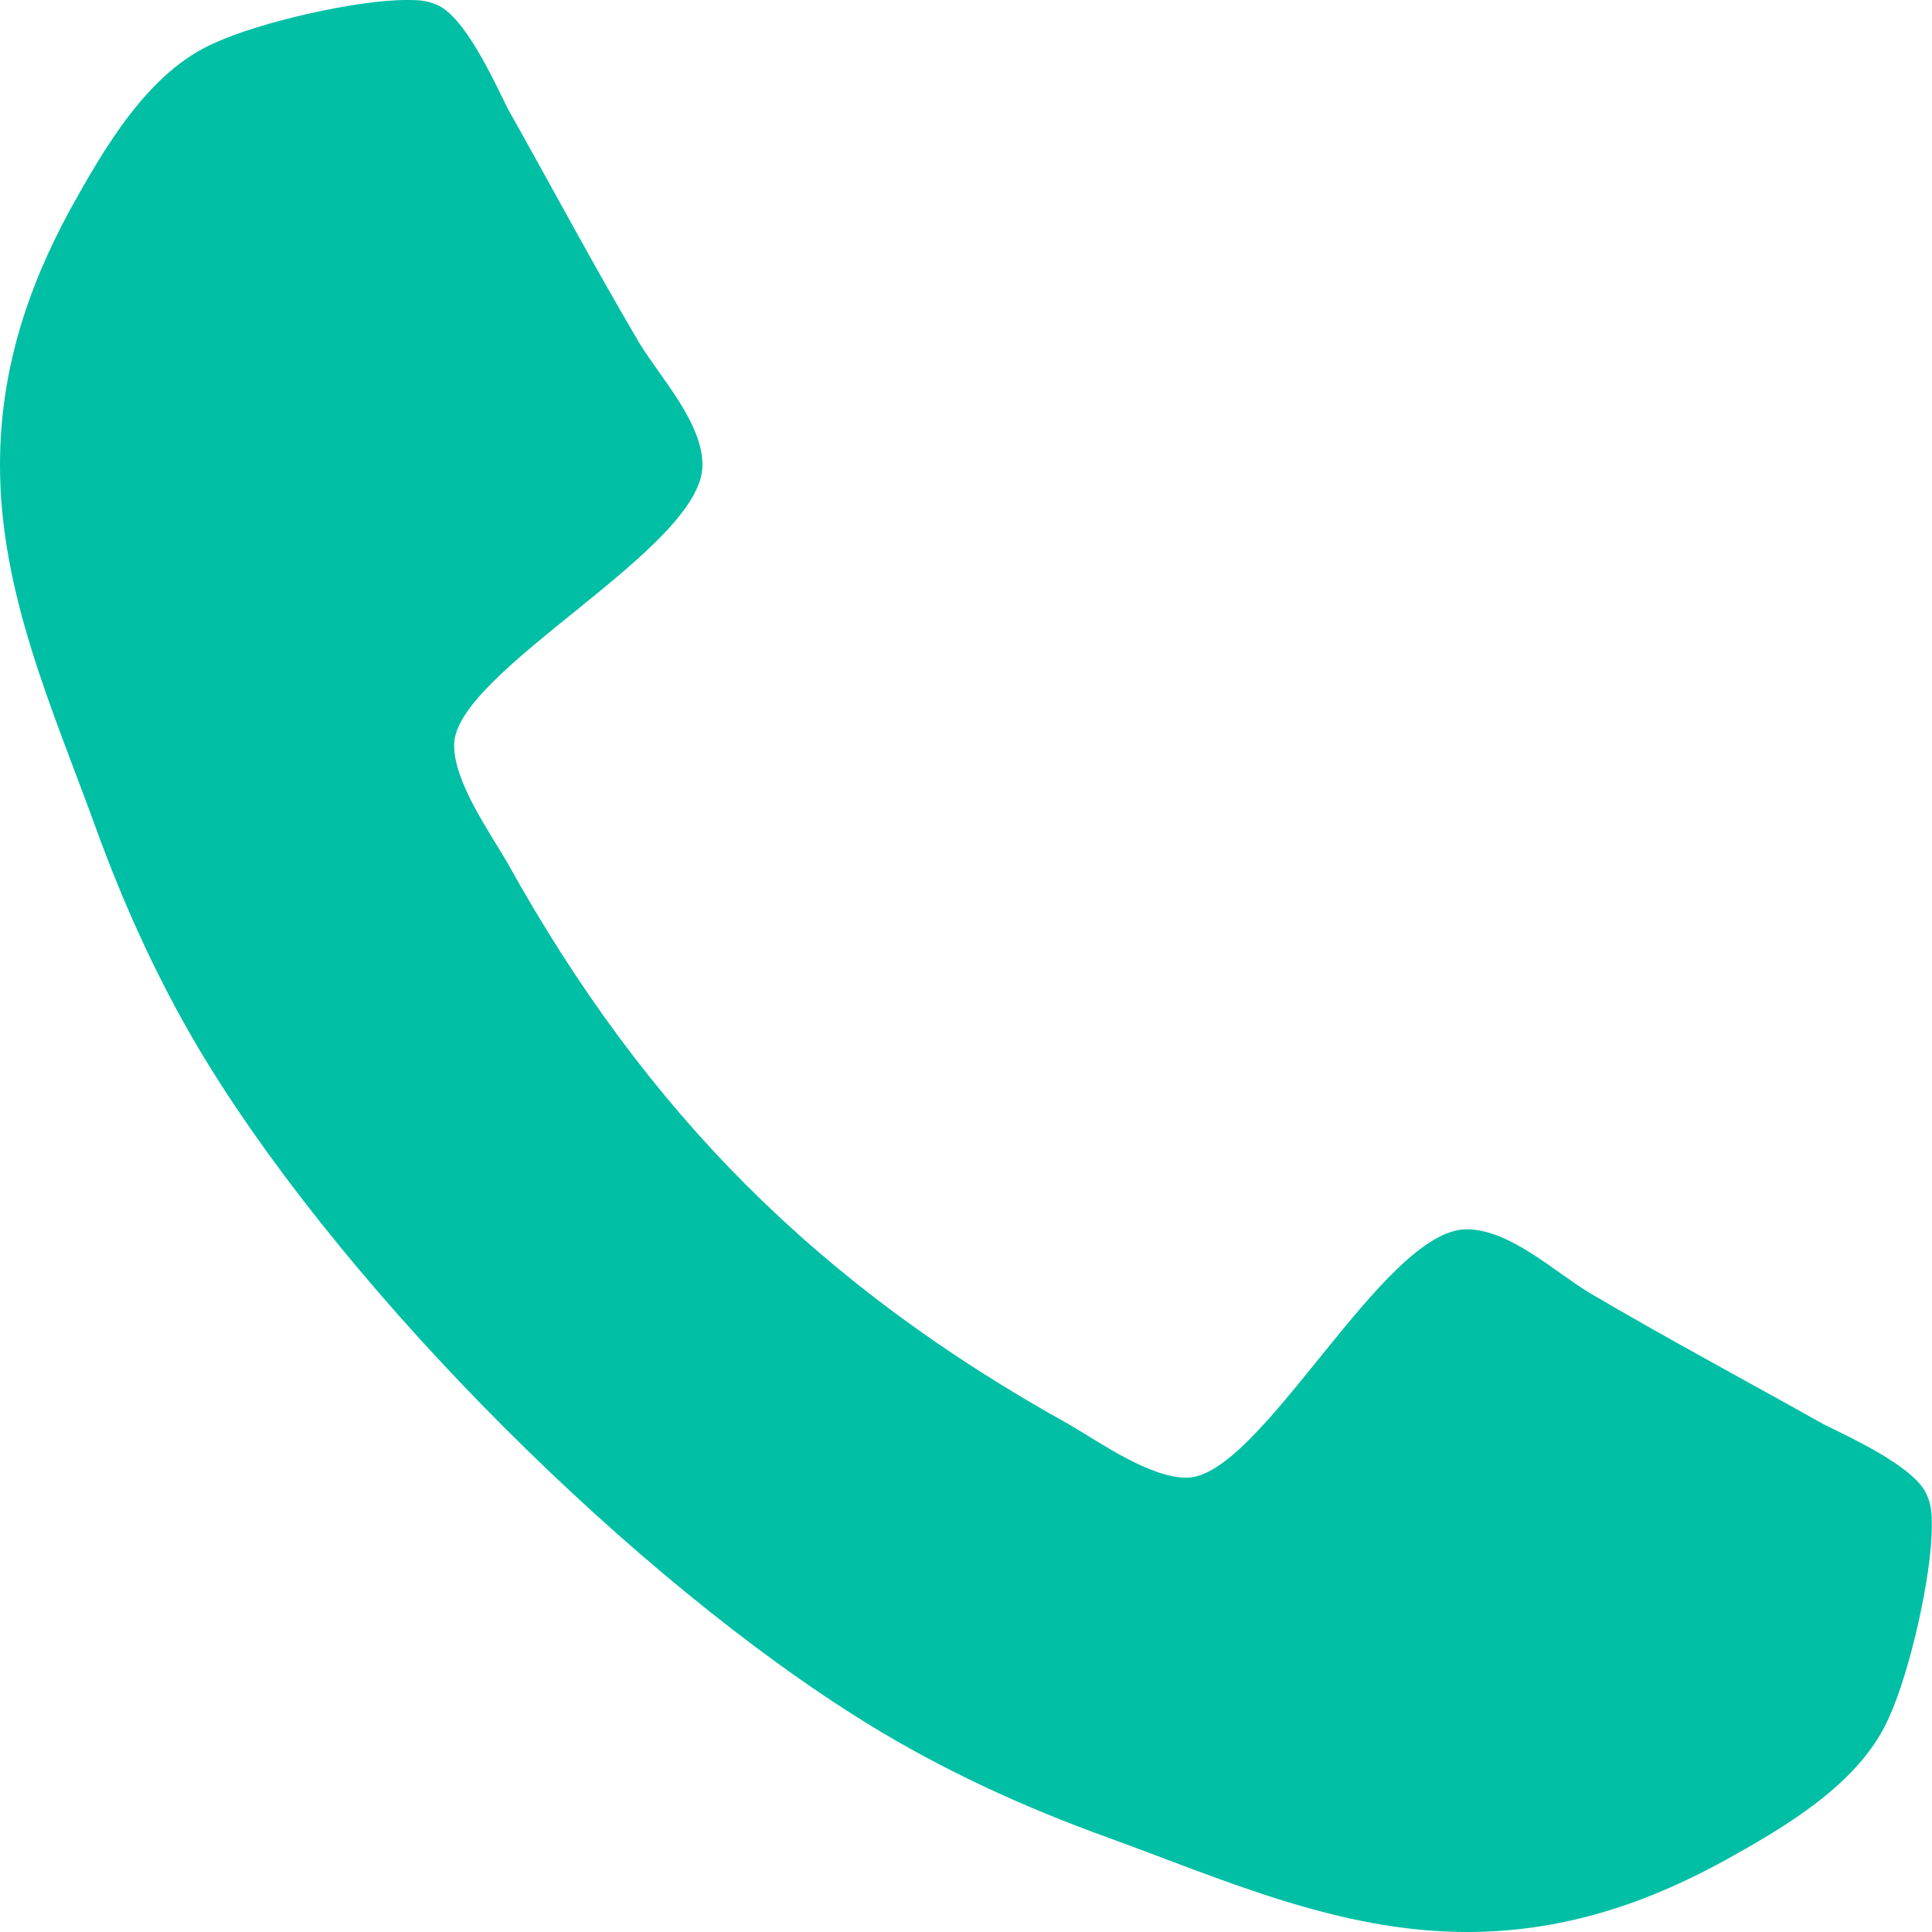
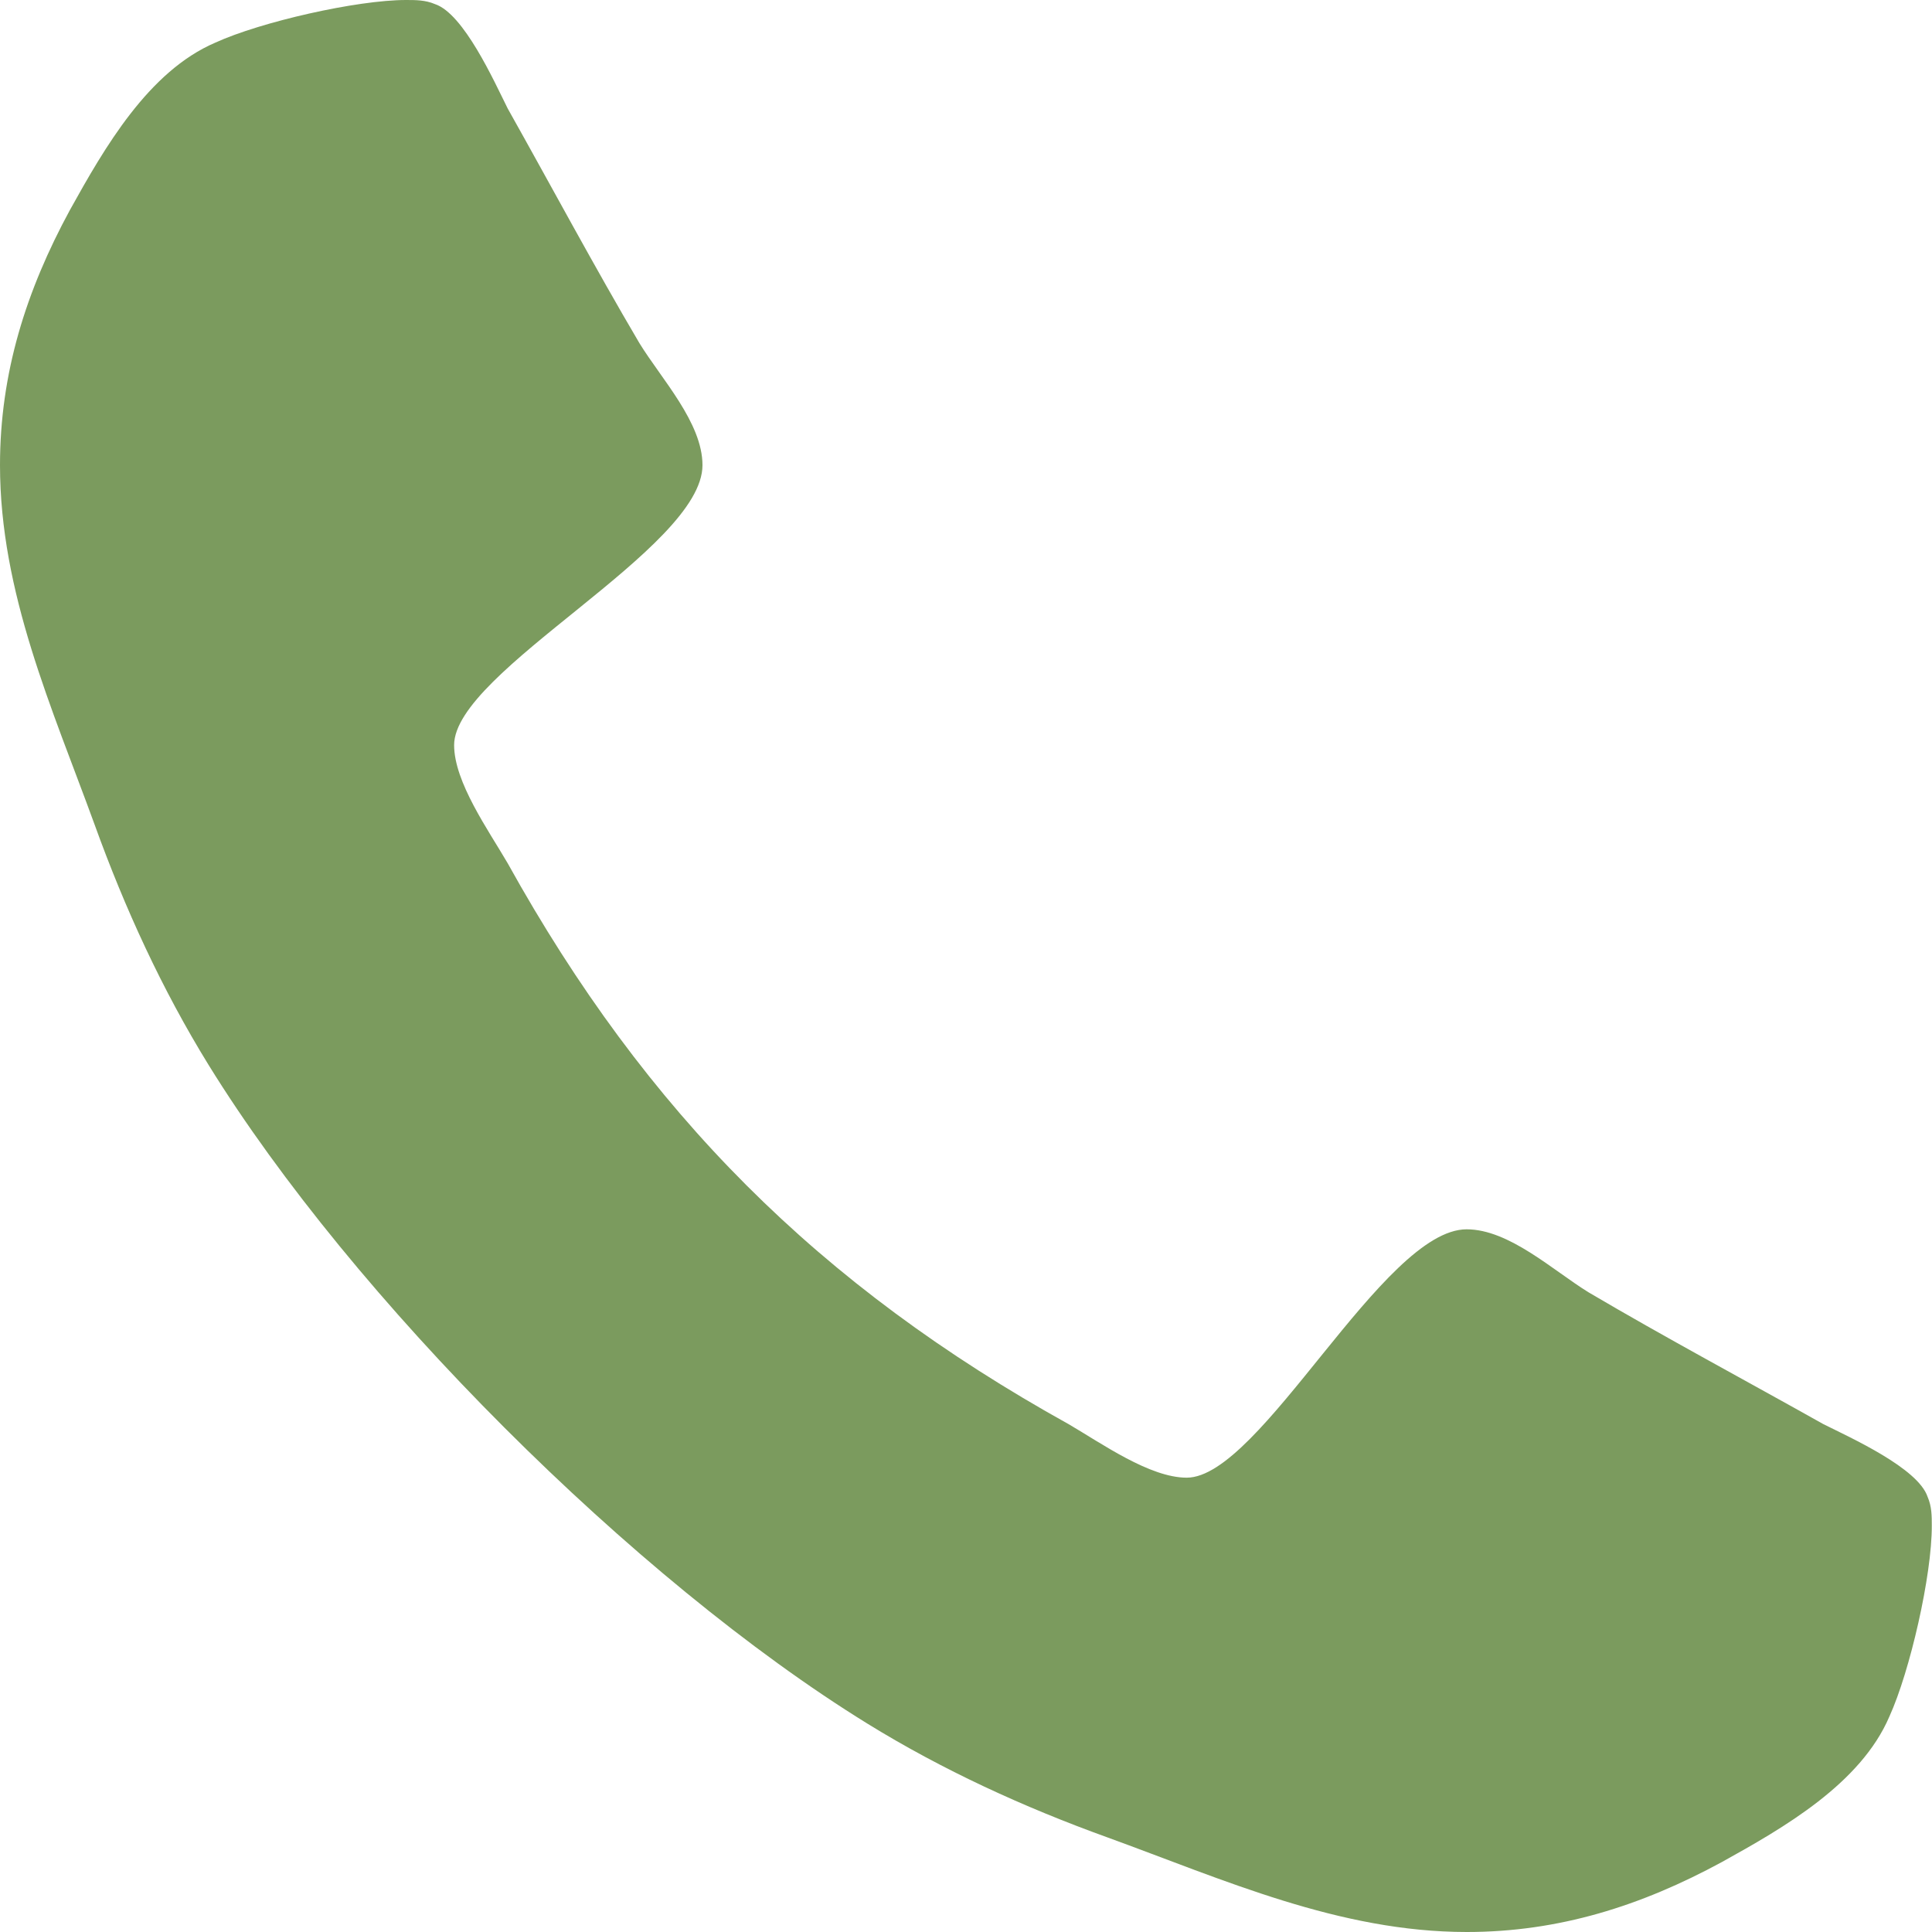
<svg xmlns="http://www.w3.org/2000/svg" version="1.1" id="Layer_1" x="0px" y="0px" width="18.864px" height="18.863px" viewBox="0 0 18.864 18.863" enable-background="new 0 0 18.864 18.863" xml:space="preserve">
  <g>
-     <path fill="#00BFA5" d="M18.448,16.76c-0.281,0.656-1.031,1.086-1.634,1.42c-0.791,0.43-1.595,0.684-2.492,0.684   c-1.246,0-2.371-0.51-3.51-0.924c-0.817-0.295-1.608-0.657-2.345-1.112c-2.278-1.407-5.024-4.153-6.431-6.431   C1.581,9.659,1.219,8.869,0.924,8.052C0.509,6.913,0,5.788,0,4.542C0,3.644,0.254,2.84,0.683,2.05   c0.335-0.603,0.764-1.353,1.42-1.634C2.545,0.214,3.483,0,3.965,0C4.06,0,4.153,0,4.247,0.04c0.281,0.094,0.576,0.75,0.71,1.019   c0.429,0.764,0.844,1.541,1.286,2.291c0.214,0.349,0.616,0.777,0.616,1.192c0,0.817-2.425,2.01-2.425,2.733   c0,0.361,0.335,0.831,0.522,1.152c1.353,2.438,3.041,4.126,5.479,5.479c0.322,0.188,0.791,0.522,1.152,0.522   c0.724,0,1.916-2.425,2.733-2.425c0.415,0,0.844,0.402,1.192,0.616c0.75,0.442,1.527,0.857,2.291,1.286   c0.268,0.134,0.924,0.429,1.018,0.71c0.041,0.094,0.041,0.188,0.041,0.281C18.864,15.38,18.649,16.318,18.448,16.76z" />
+     <path fill="#7b9b5e" d="M18.448,16.76c-0.281,0.656-1.031,1.086-1.634,1.42c-0.791,0.43-1.595,0.684-2.492,0.684   c-1.246,0-2.371-0.51-3.51-0.924c-0.817-0.295-1.608-0.657-2.345-1.112c-2.278-1.407-5.024-4.153-6.431-6.431   C1.581,9.659,1.219,8.869,0.924,8.052C0.509,6.913,0,5.788,0,4.542C0,3.644,0.254,2.84,0.683,2.05   c0.335-0.603,0.764-1.353,1.42-1.634C2.545,0.214,3.483,0,3.965,0C4.06,0,4.153,0,4.247,0.04c0.281,0.094,0.576,0.75,0.71,1.019   c0.429,0.764,0.844,1.541,1.286,2.291c0.214,0.349,0.616,0.777,0.616,1.192c0,0.817-2.425,2.01-2.425,2.733   c0,0.361,0.335,0.831,0.522,1.152c1.353,2.438,3.041,4.126,5.479,5.479c0.322,0.188,0.791,0.522,1.152,0.522   c0.724,0,1.916-2.425,2.733-2.425c0.415,0,0.844,0.402,1.192,0.616c0.75,0.442,1.527,0.857,2.291,1.286   c0.268,0.134,0.924,0.429,1.018,0.71c0.041,0.094,0.041,0.188,0.041,0.281C18.864,15.38,18.649,16.318,18.448,16.76z" />
  </g>
</svg>
